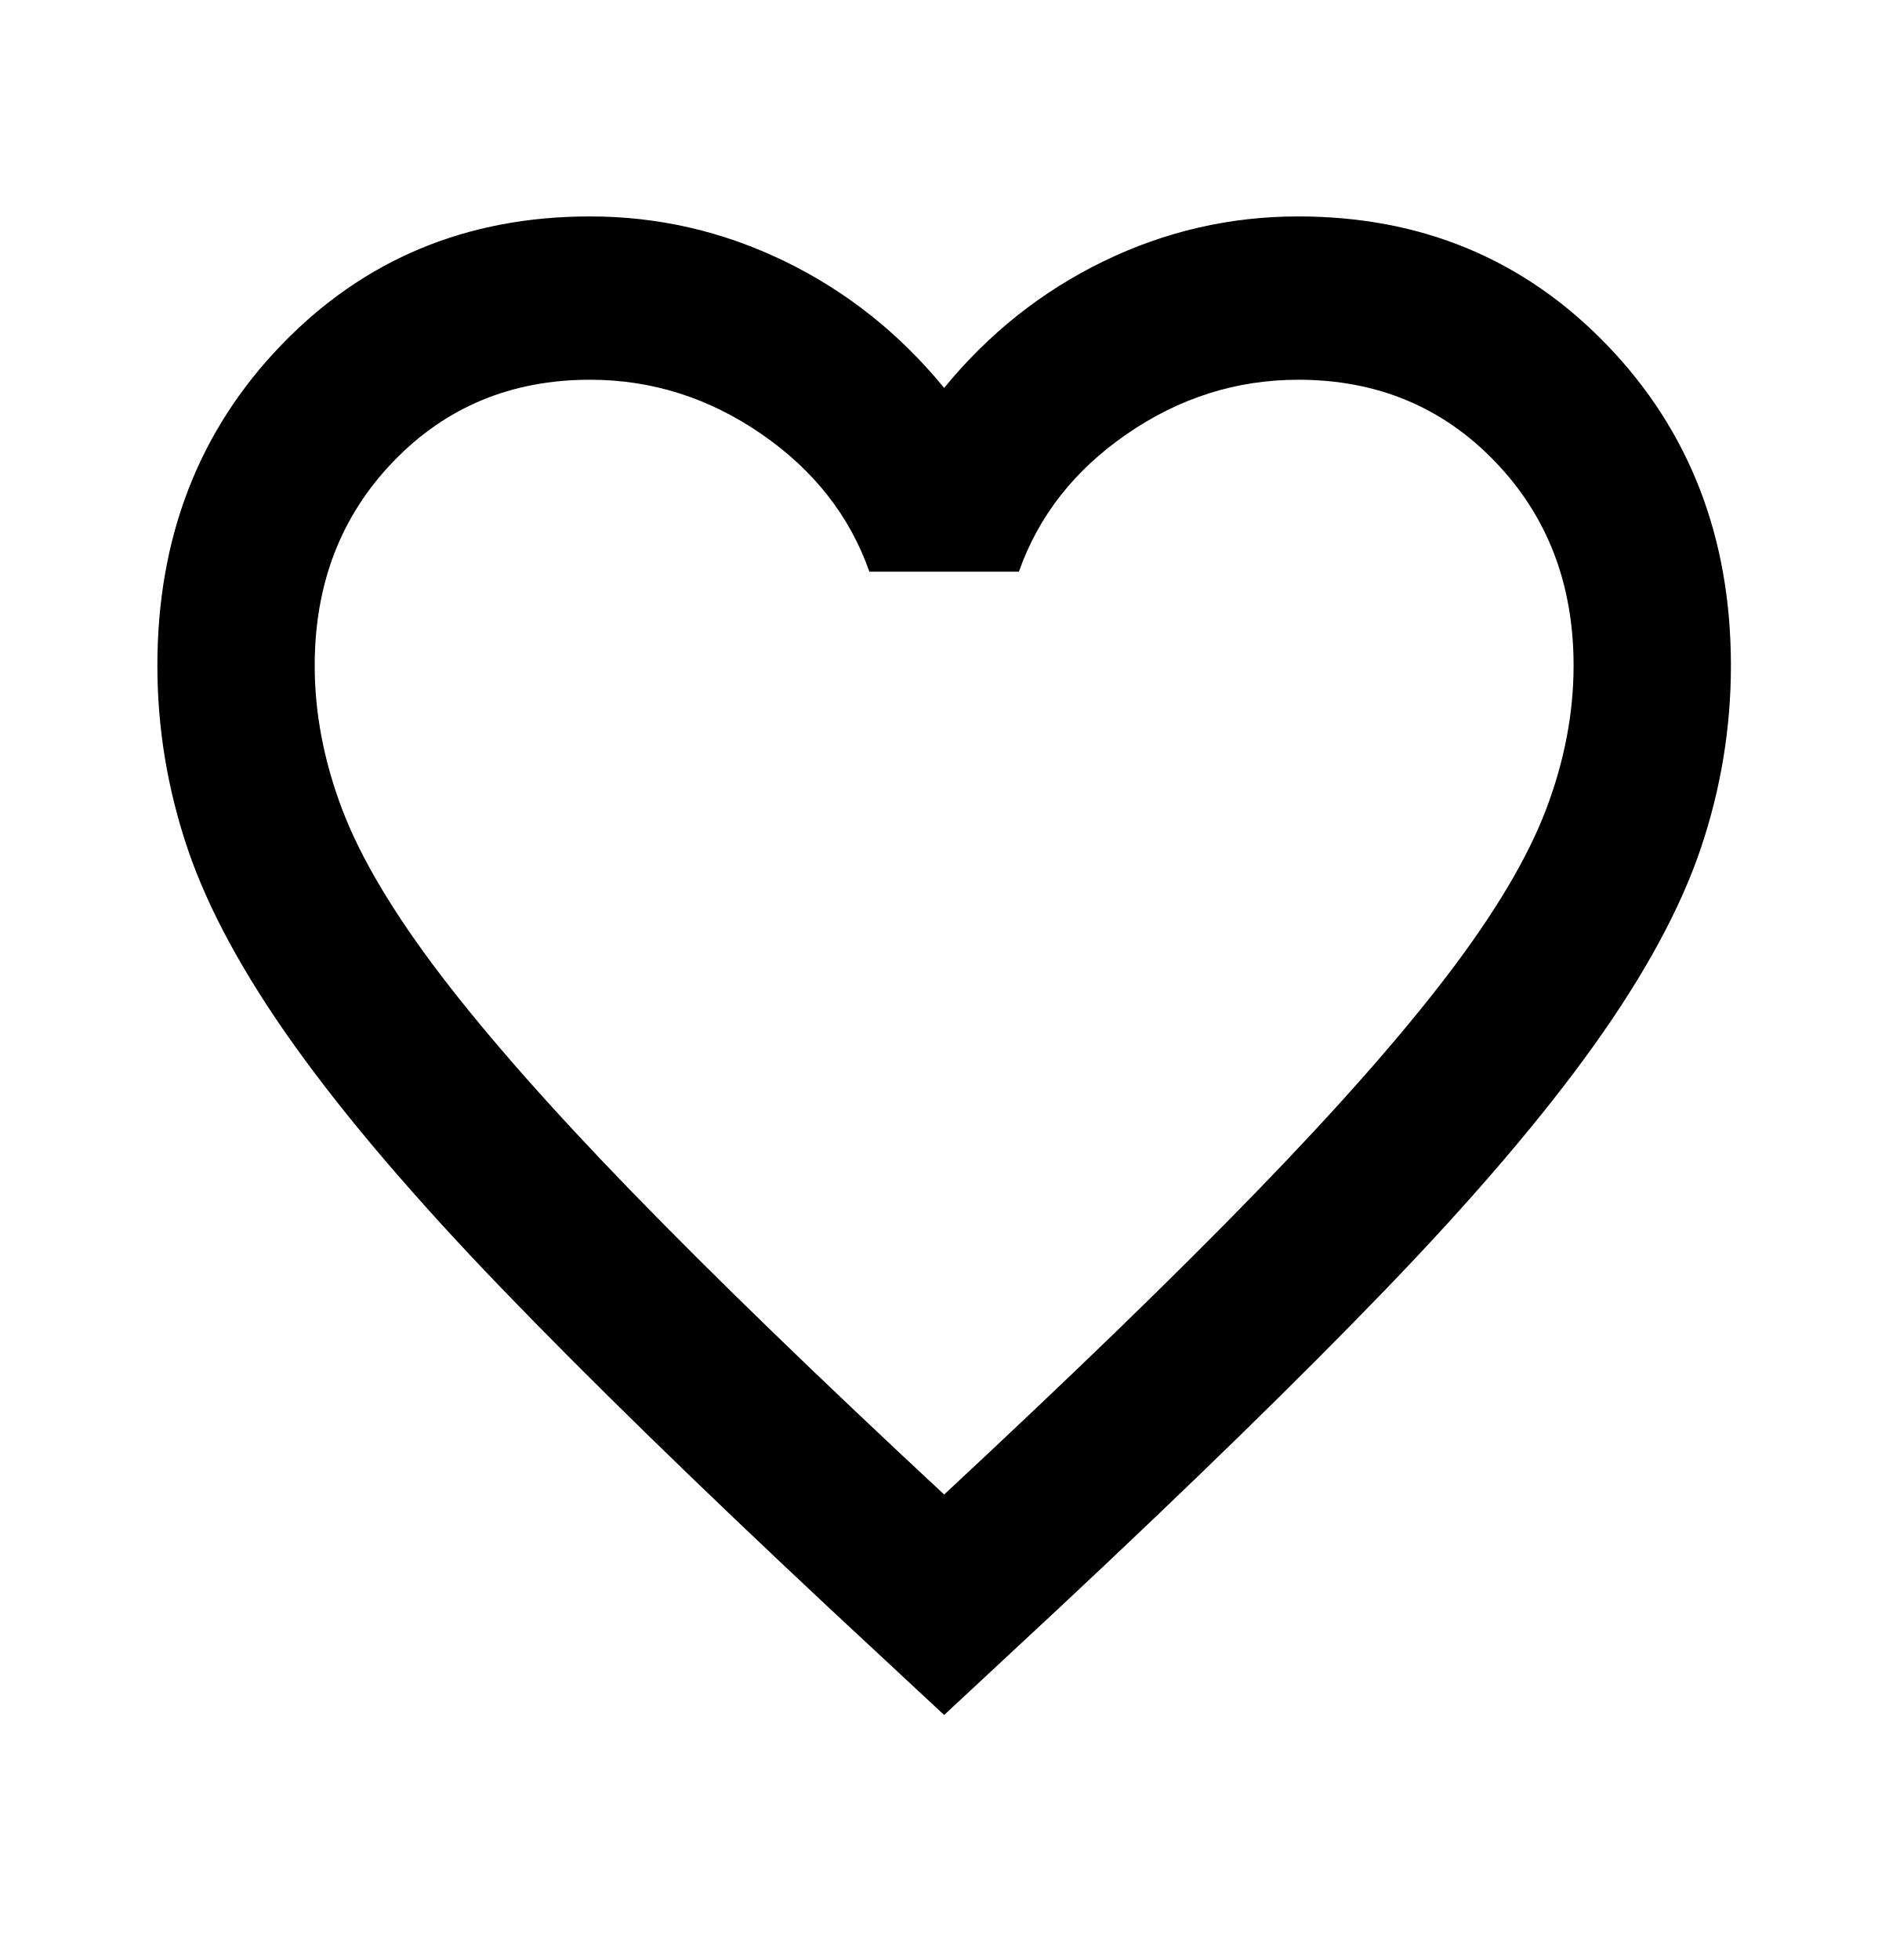
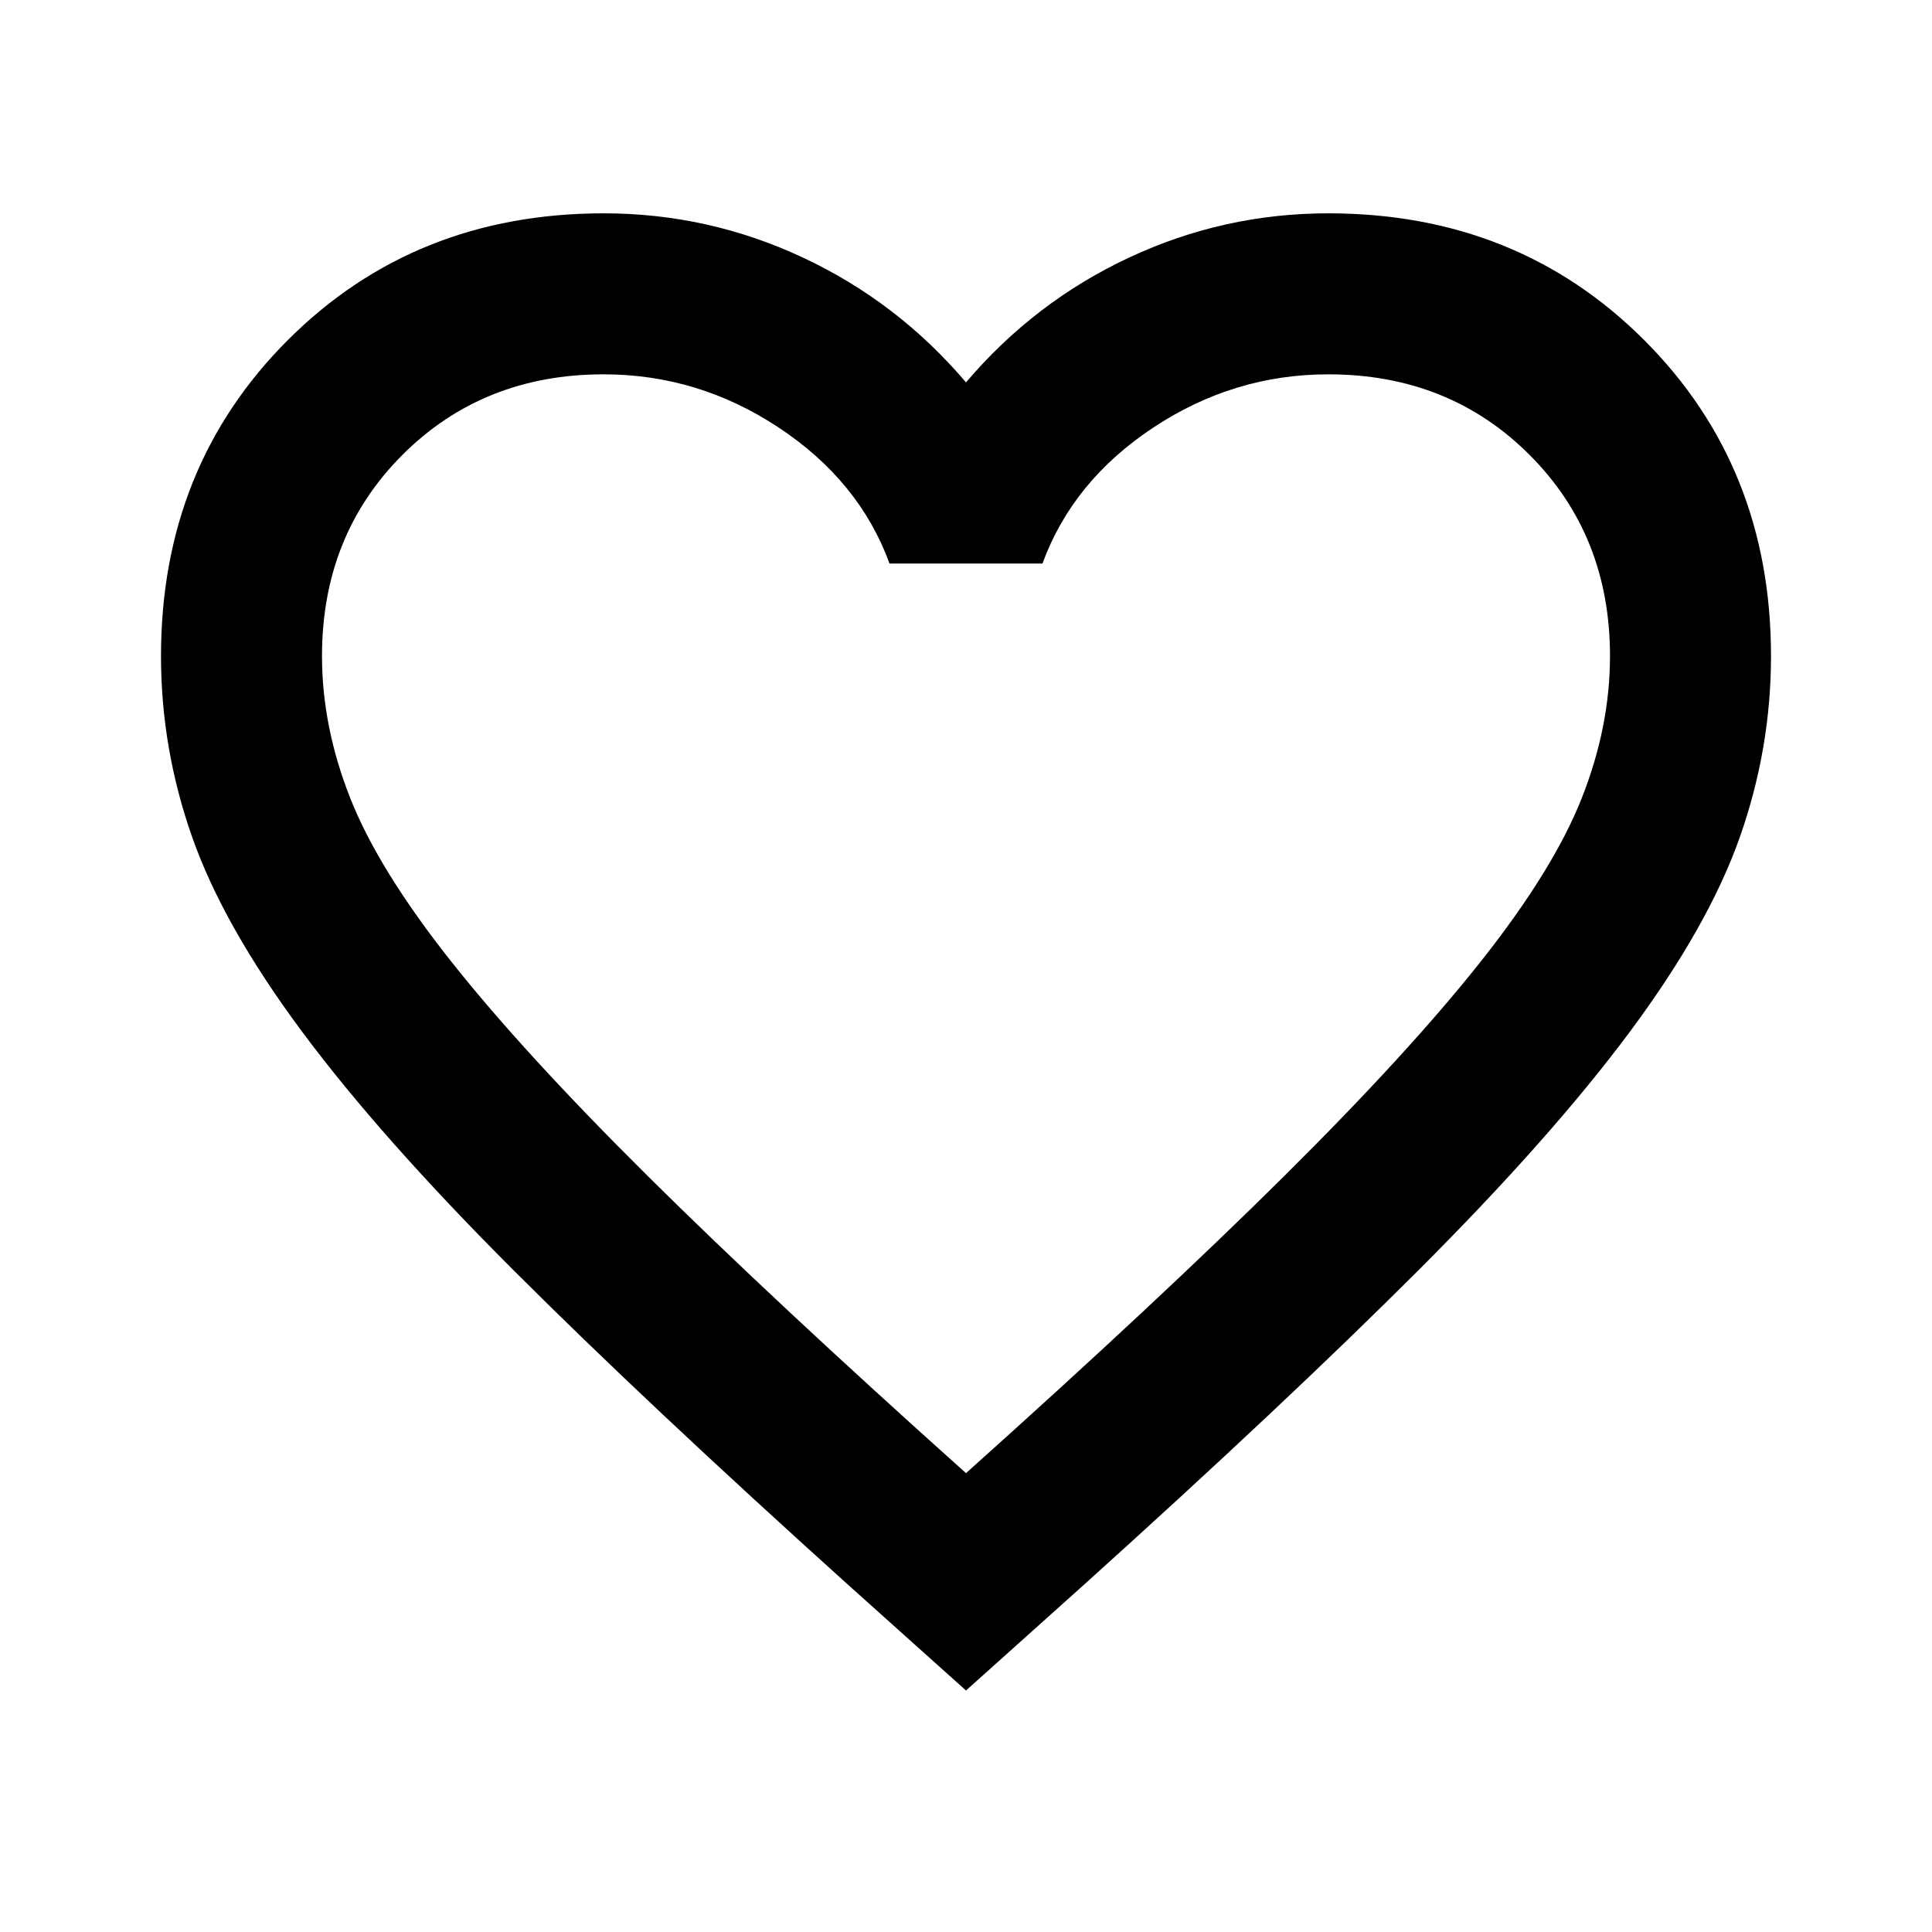
- <svg xmlns="http://www.w3.org/2000/svg" width="53" height="55" viewBox="0 0 53 55" fill="none">
-   <path d="M26.5 48.125L23.298 45.146C19.581 41.67 16.507 38.672 14.078 36.151C11.649 33.63 9.717 31.367 8.281 29.362C6.846 27.357 5.843 25.514 5.272 23.833C4.702 22.153 4.417 20.434 4.417 18.677C4.417 15.087 5.576 12.088 7.895 9.682C10.213 7.276 13.103 6.073 16.562 6.073C18.476 6.073 20.298 6.493 22.028 7.333C23.758 8.174 25.249 9.358 26.5 10.885C27.751 9.358 29.242 8.174 30.972 7.333C32.702 6.493 34.524 6.073 36.438 6.073C39.897 6.073 42.786 7.276 45.105 9.682C47.424 12.088 48.583 15.087 48.583 18.677C48.583 20.434 48.298 22.153 47.728 23.833C47.157 25.514 46.154 27.357 44.719 29.362C43.283 31.367 41.351 33.63 38.922 36.151C36.493 38.672 33.419 41.67 29.702 45.146L26.5 48.125ZM26.5 41.938C30.033 38.653 32.941 35.836 35.223 33.487C37.505 31.138 39.308 29.095 40.633 27.357C41.958 25.619 42.878 24.072 43.394 22.716C43.909 21.36 44.167 20.014 44.167 18.677C44.167 16.385 43.431 14.476 41.958 12.948C40.486 11.42 38.646 10.656 36.438 10.656C34.708 10.656 33.107 11.162 31.634 12.175C30.162 13.187 29.15 14.476 28.598 16.042H24.402C23.85 14.476 22.838 13.187 21.366 12.175C19.893 11.162 18.292 10.656 16.562 10.656C14.354 10.656 12.514 11.42 11.042 12.948C9.569 14.476 8.833 16.385 8.833 18.677C8.833 20.014 9.091 21.36 9.606 22.716C10.121 24.072 11.042 25.619 12.367 27.357C13.692 29.095 15.495 31.138 17.777 33.487C20.059 35.836 22.967 38.653 26.5 41.938Z" fill="black" />
+ <svg xmlns="http://www.w3.org/2000/svg" height="24px" viewBox="0 -960 960 960" width="24px" fill="#000000">
+   <path d="m480-120-58-52q-101-91-167-157T150-447.5Q111-500 95.5-544T80-634q0-94 63-157t157-63q52 0 99 22t81 62q34-40 81-62t99-22q94 0 157 63t63 157q0 46-15.5 90T810-447.5Q771-395 705-329T538-172l-58 52Zm0-108q96-86 158-147.5t98-107q36-45.5 50-81t14-70.5q0-60-40-100t-100-40q-47 0-87 26.5T518-680h-76q-15-41-55-67.5T300-774q-60 0-100 40t-40 100q0 35 14 70.5t50 81q36 45.5 98 107T480-228Zm0-273Z" />
</svg>
